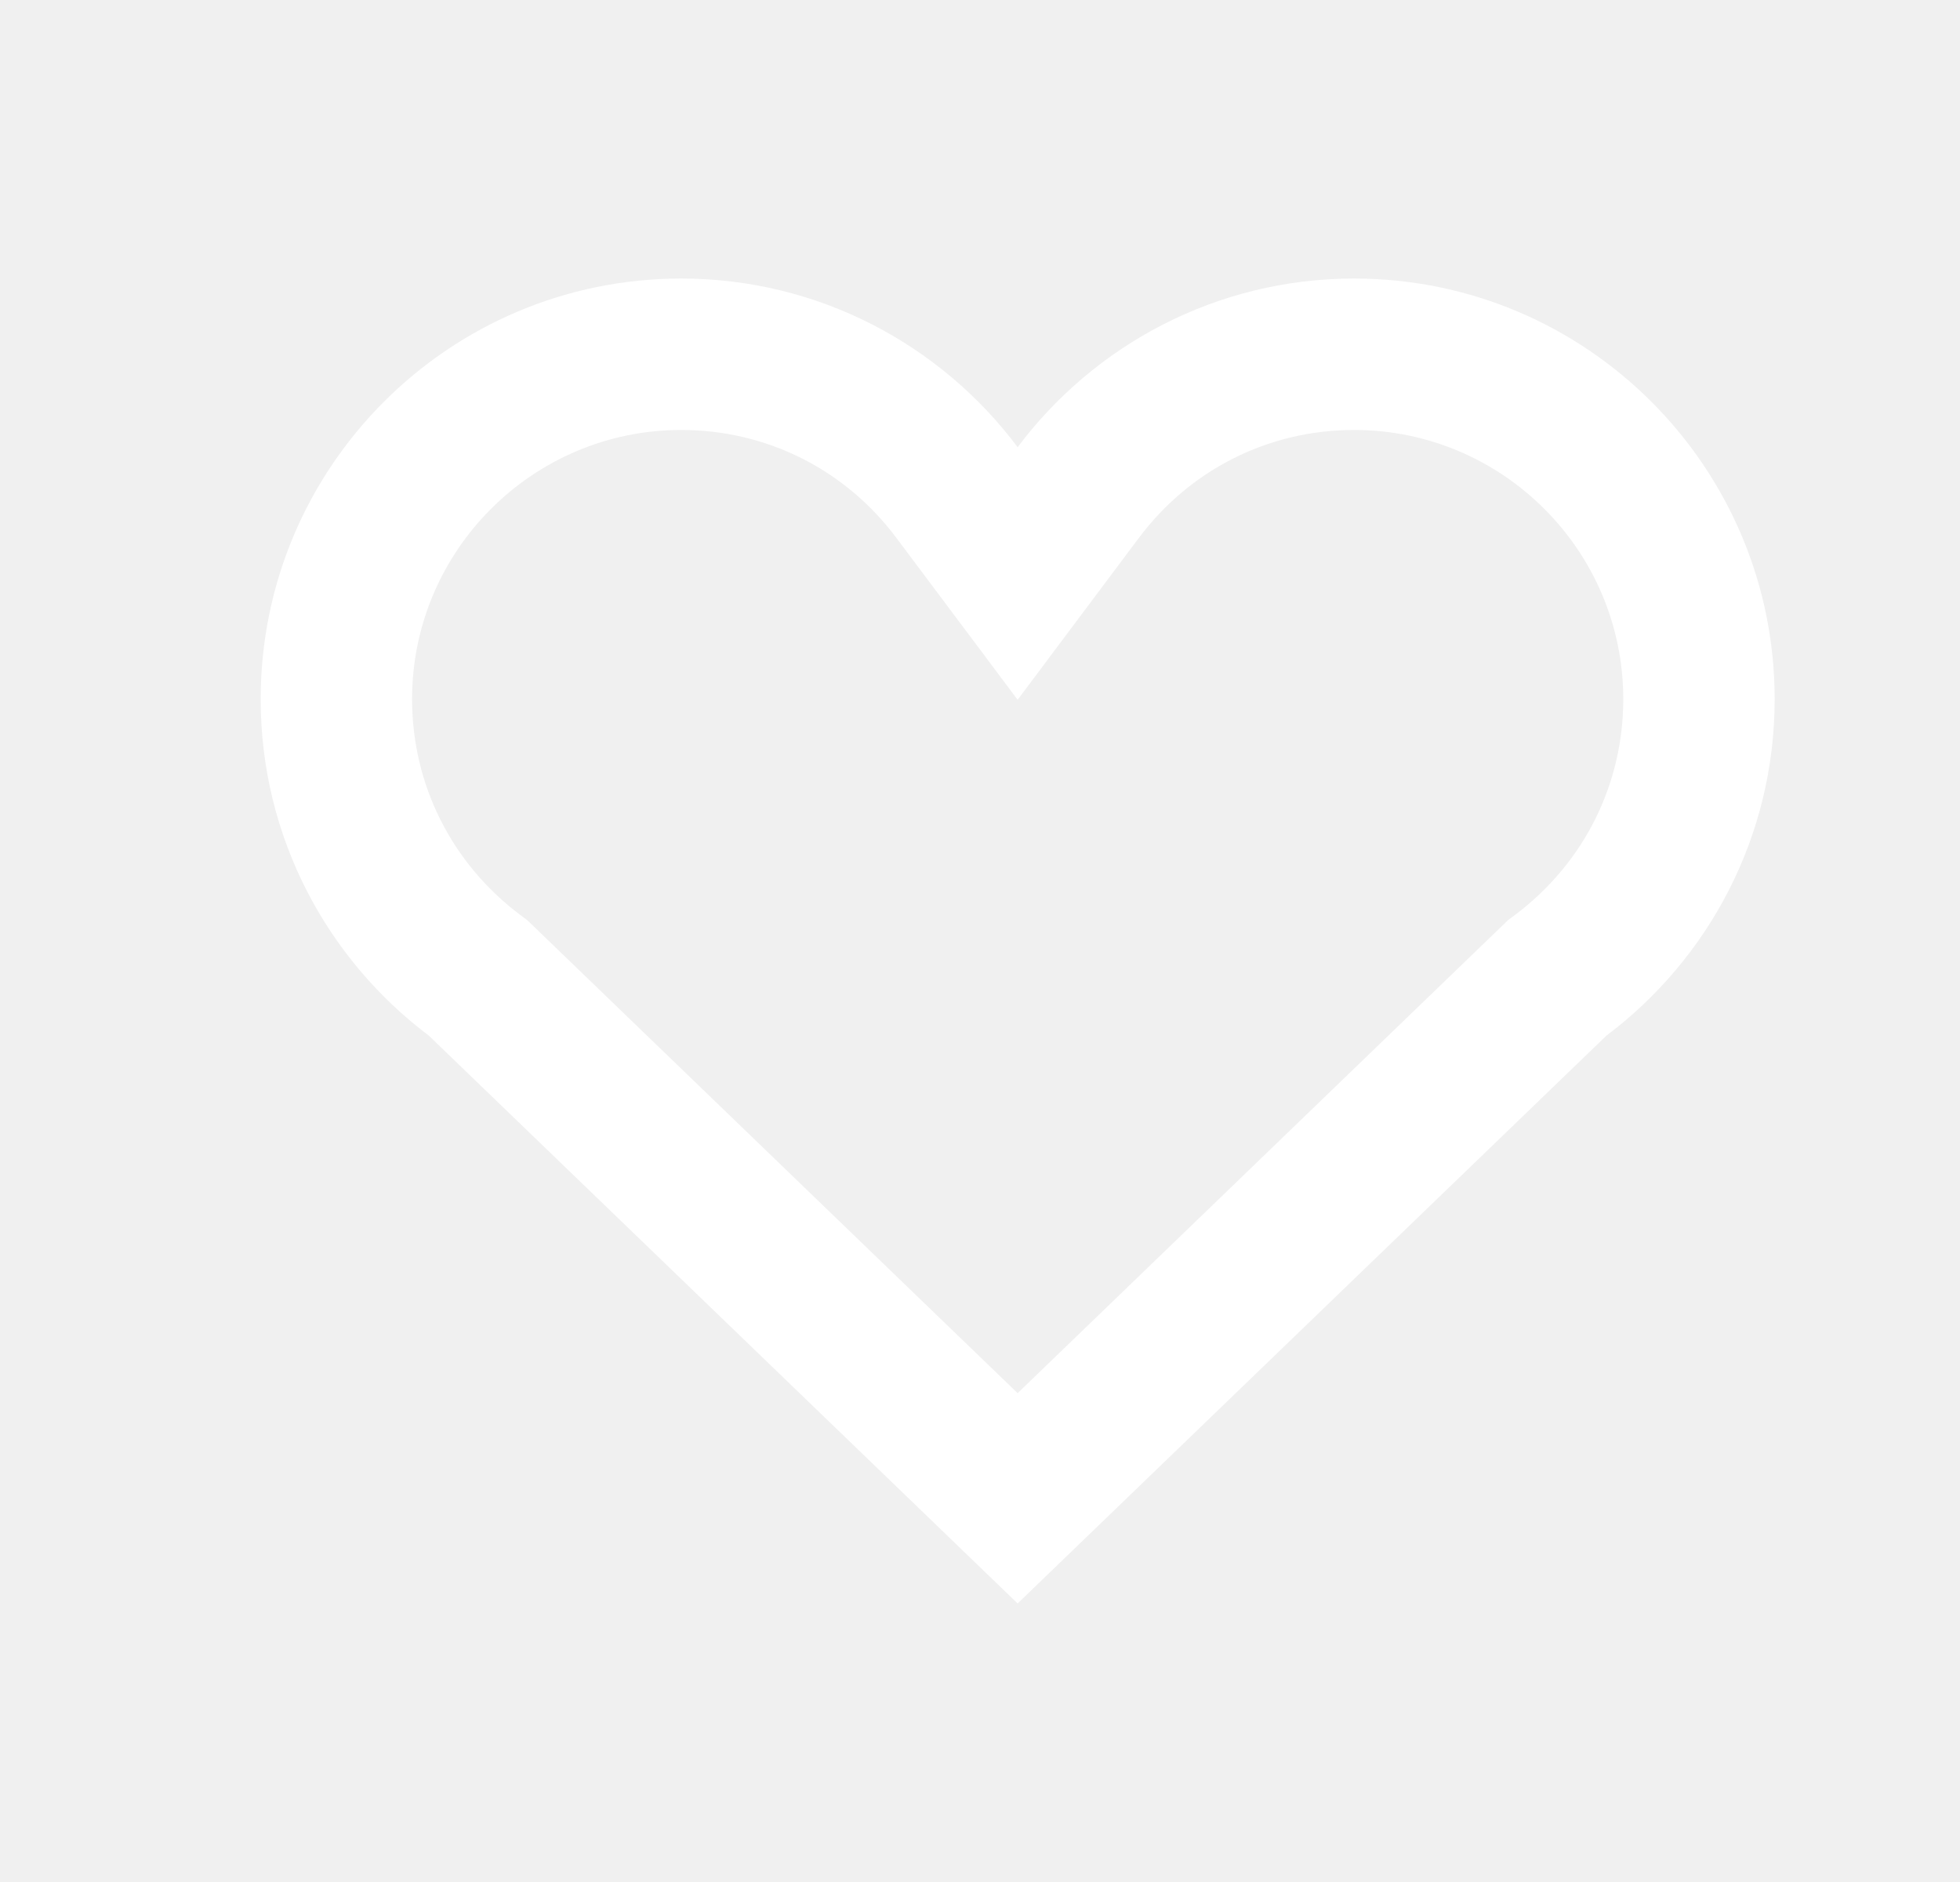
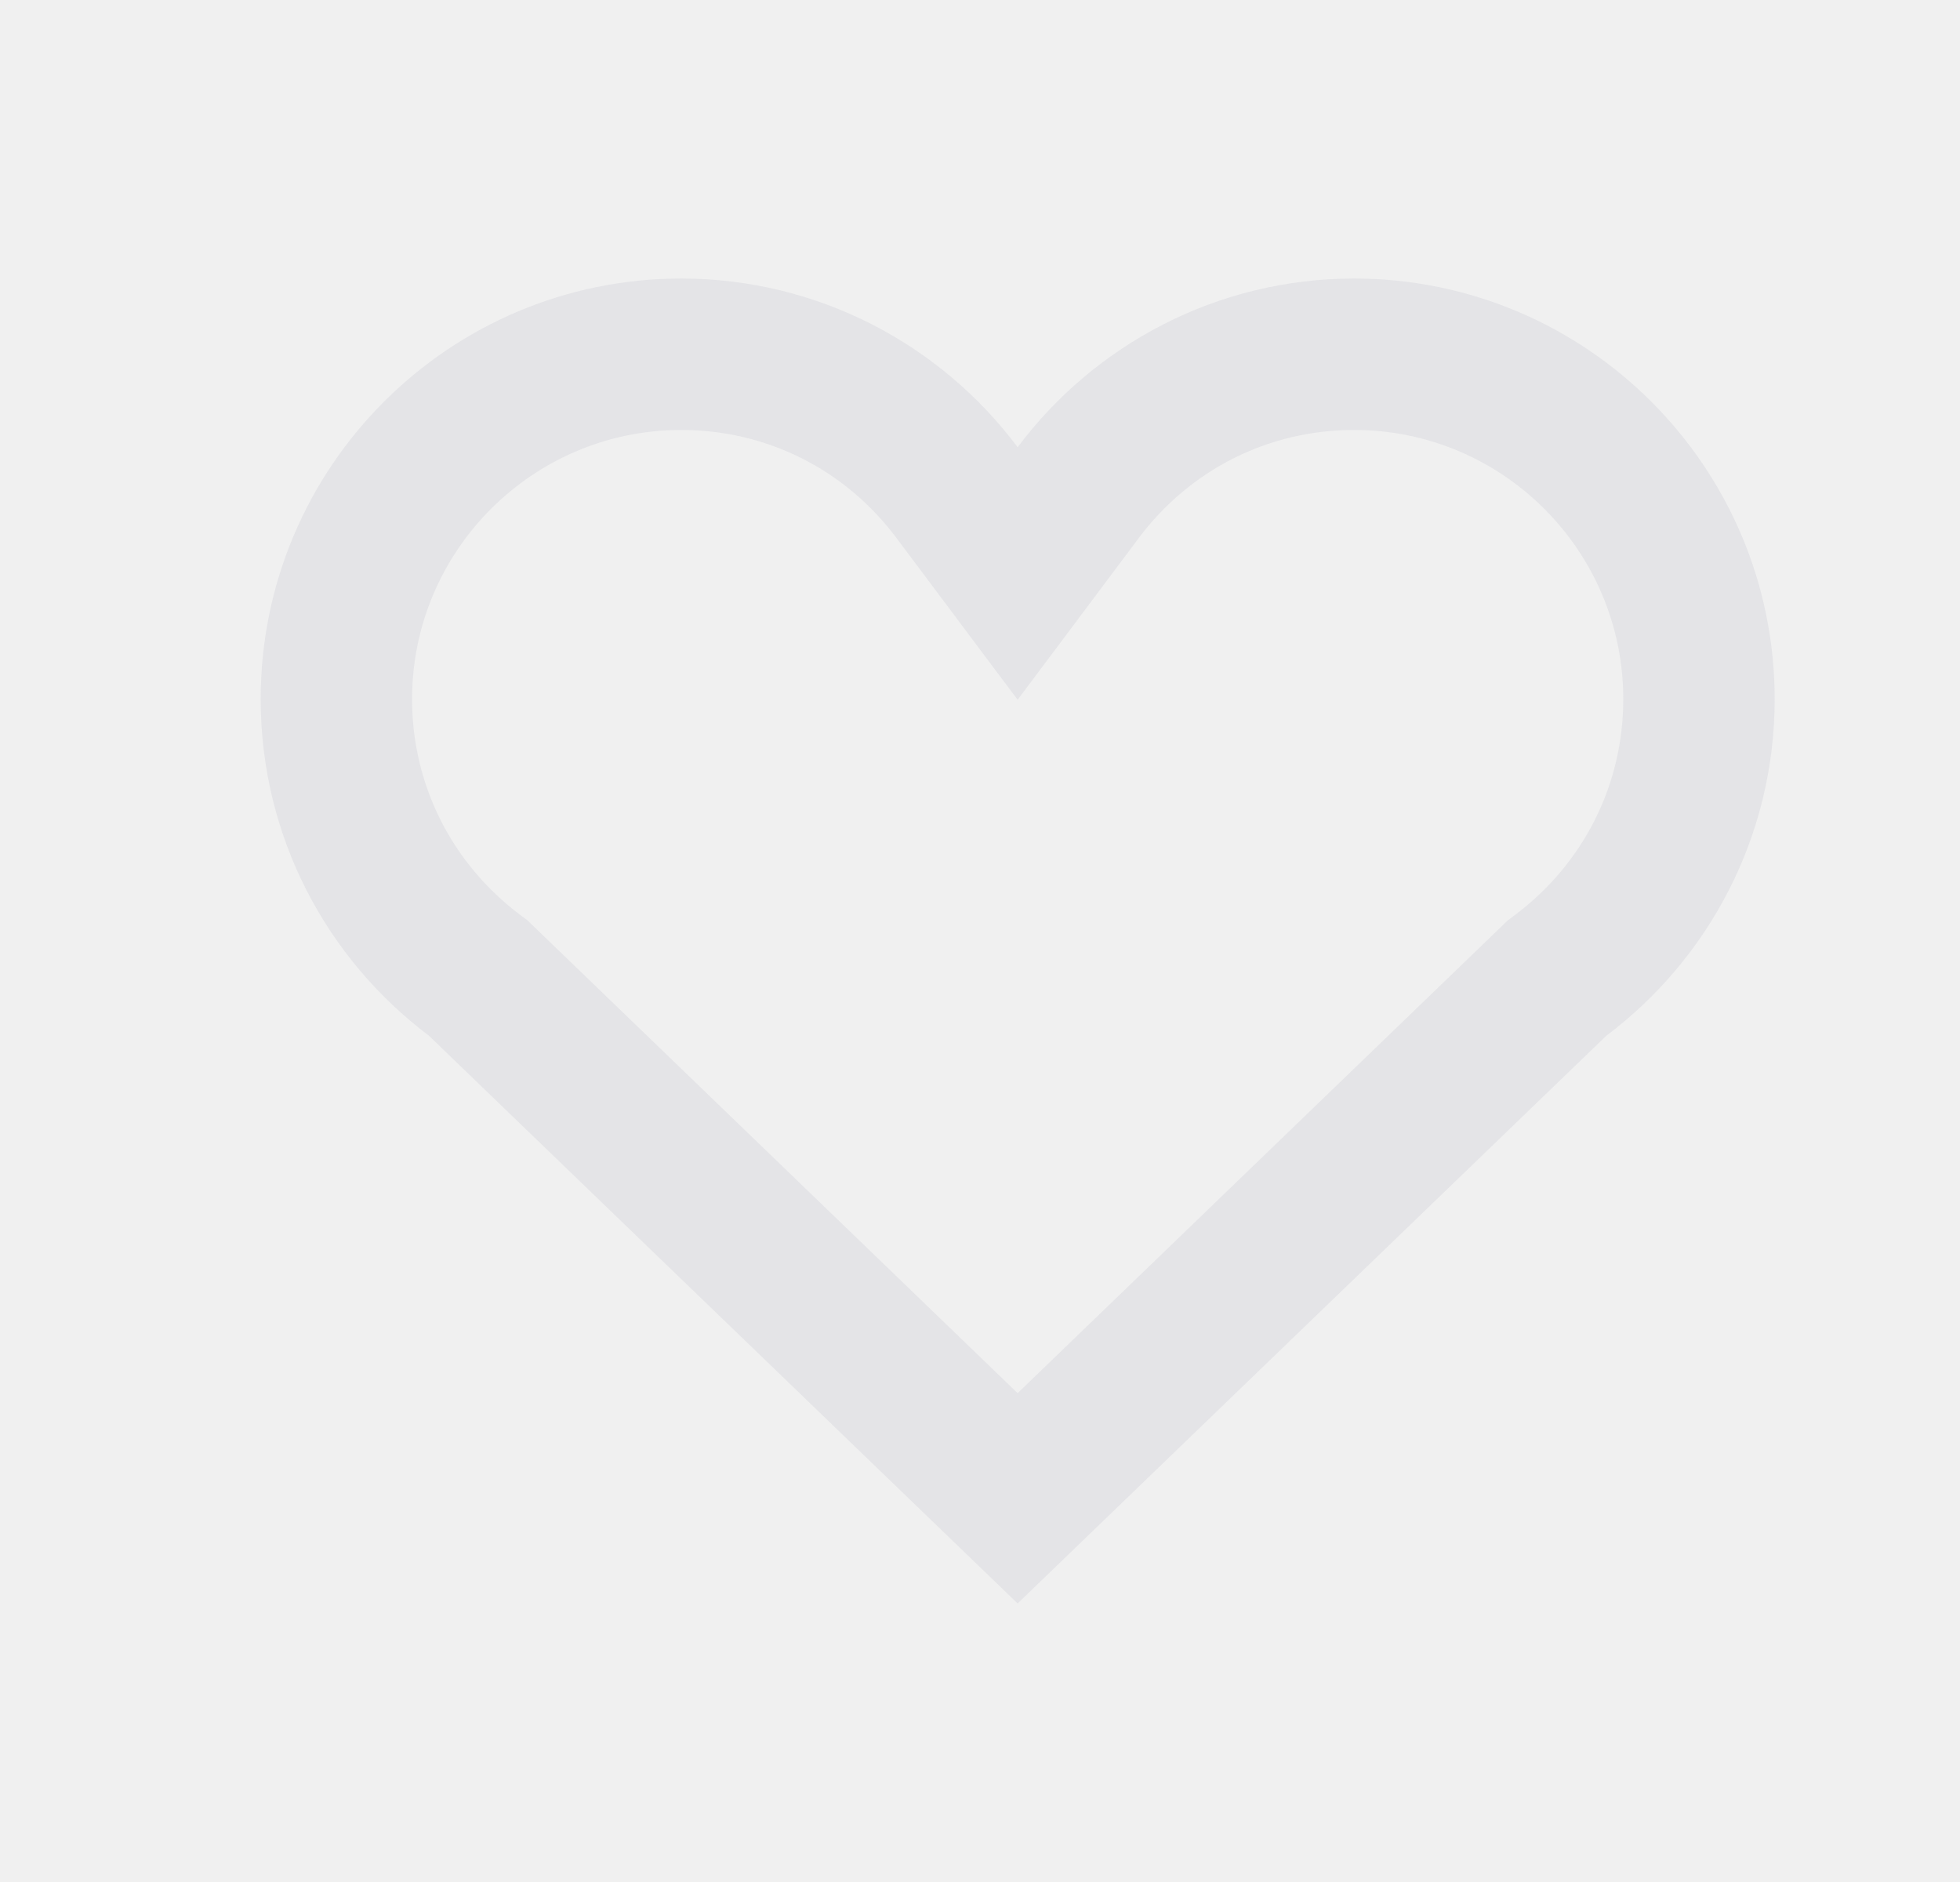
<svg xmlns="http://www.w3.org/2000/svg" width="25" height="24" viewBox="0 0 25 24" fill="none">
  <g clip-path="url(#clip0_64_199)">
-     <path d="M5.47 13.207L12.98 20.448L20.49 13.207C21.794 12.226 22.636 10.669 22.636 8.916C22.636 5.955 20.233 3.552 17.272 3.552C15.518 3.552 13.957 4.399 12.98 5.703C12.004 4.399 10.443 3.552 8.689 3.552C5.728 3.552 3.325 5.955 3.325 8.916C3.325 10.669 4.167 12.226 5.47 13.207ZM8.689 5.483C9.778 5.483 10.779 5.985 11.434 6.86L12.98 8.924L14.526 6.86C15.182 5.985 16.183 5.483 17.272 5.483C19.165 5.483 20.705 7.023 20.705 8.916C20.705 10.004 20.203 11.005 19.328 11.665L19.234 11.735L19.149 11.817L12.98 17.766L6.811 11.817L6.726 11.735L6.632 11.665C5.758 11.005 5.256 10.004 5.256 8.916C5.256 7.023 6.796 5.483 8.689 5.483Z" fill="white" />
+     <path d="M5.47 13.207L12.98 20.448L20.49 13.207C21.794 12.226 22.636 10.669 22.636 8.916C22.636 5.955 20.233 3.552 17.272 3.552C15.518 3.552 13.957 4.399 12.98 5.703C12.004 4.399 10.443 3.552 8.689 3.552C5.728 3.552 3.325 5.955 3.325 8.916C3.325 10.669 4.167 12.226 5.47 13.207ZM8.689 5.483C9.778 5.483 10.779 5.985 11.434 6.86L12.98 8.924L14.526 6.86C15.182 5.985 16.183 5.483 17.272 5.483C19.165 5.483 20.705 7.023 20.705 8.916C20.705 10.004 20.203 11.005 19.328 11.665L19.234 11.735L19.149 11.817L12.98 17.766L6.811 11.817L6.726 11.735L6.632 11.665C5.758 11.005 5.256 10.004 5.256 8.916C5.256 7.023 6.796 5.483 8.689 5.483Z" fill="#e4e4e7" />
  </g>
  <defs>
    <clipPath id="clip0_64_199">
-       <rect width="24" height="24" fill="white" transform="translate(0.980469)" />
+       <rect width="24" height="24" fill="#e4e4e7" transform="translate(0.980469)" />
    </clipPath>
  </defs>
</svg>
